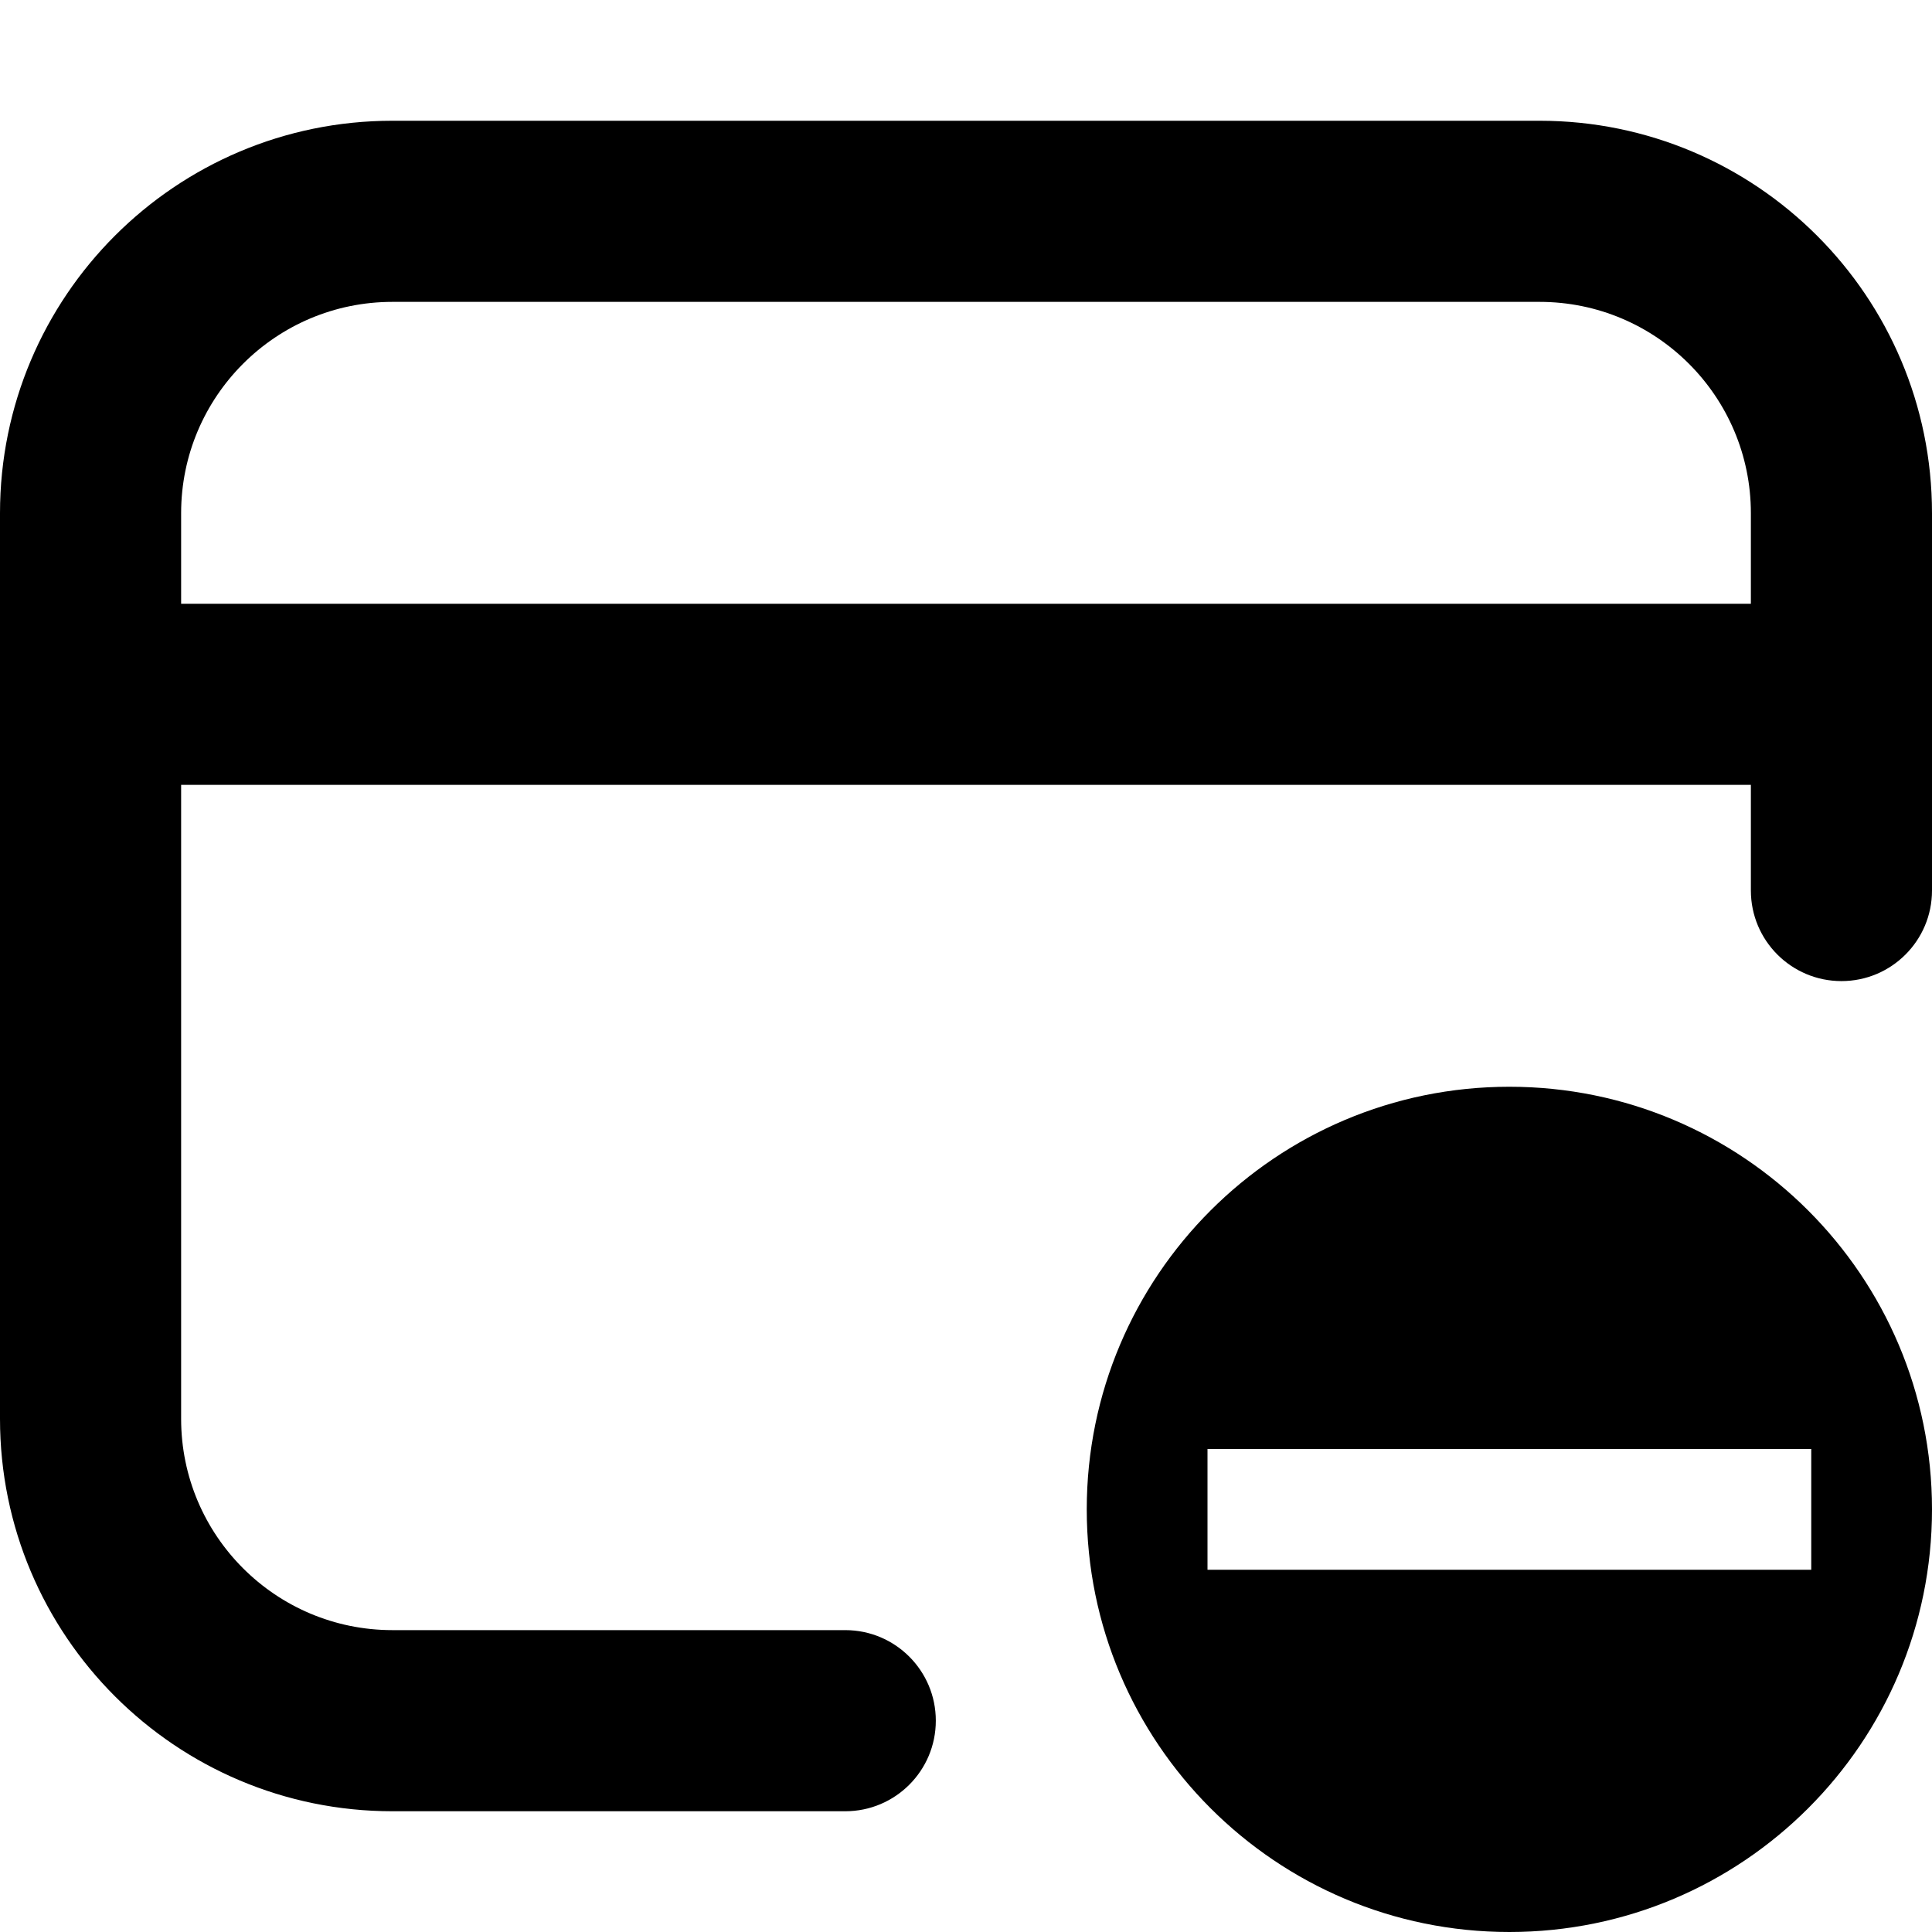
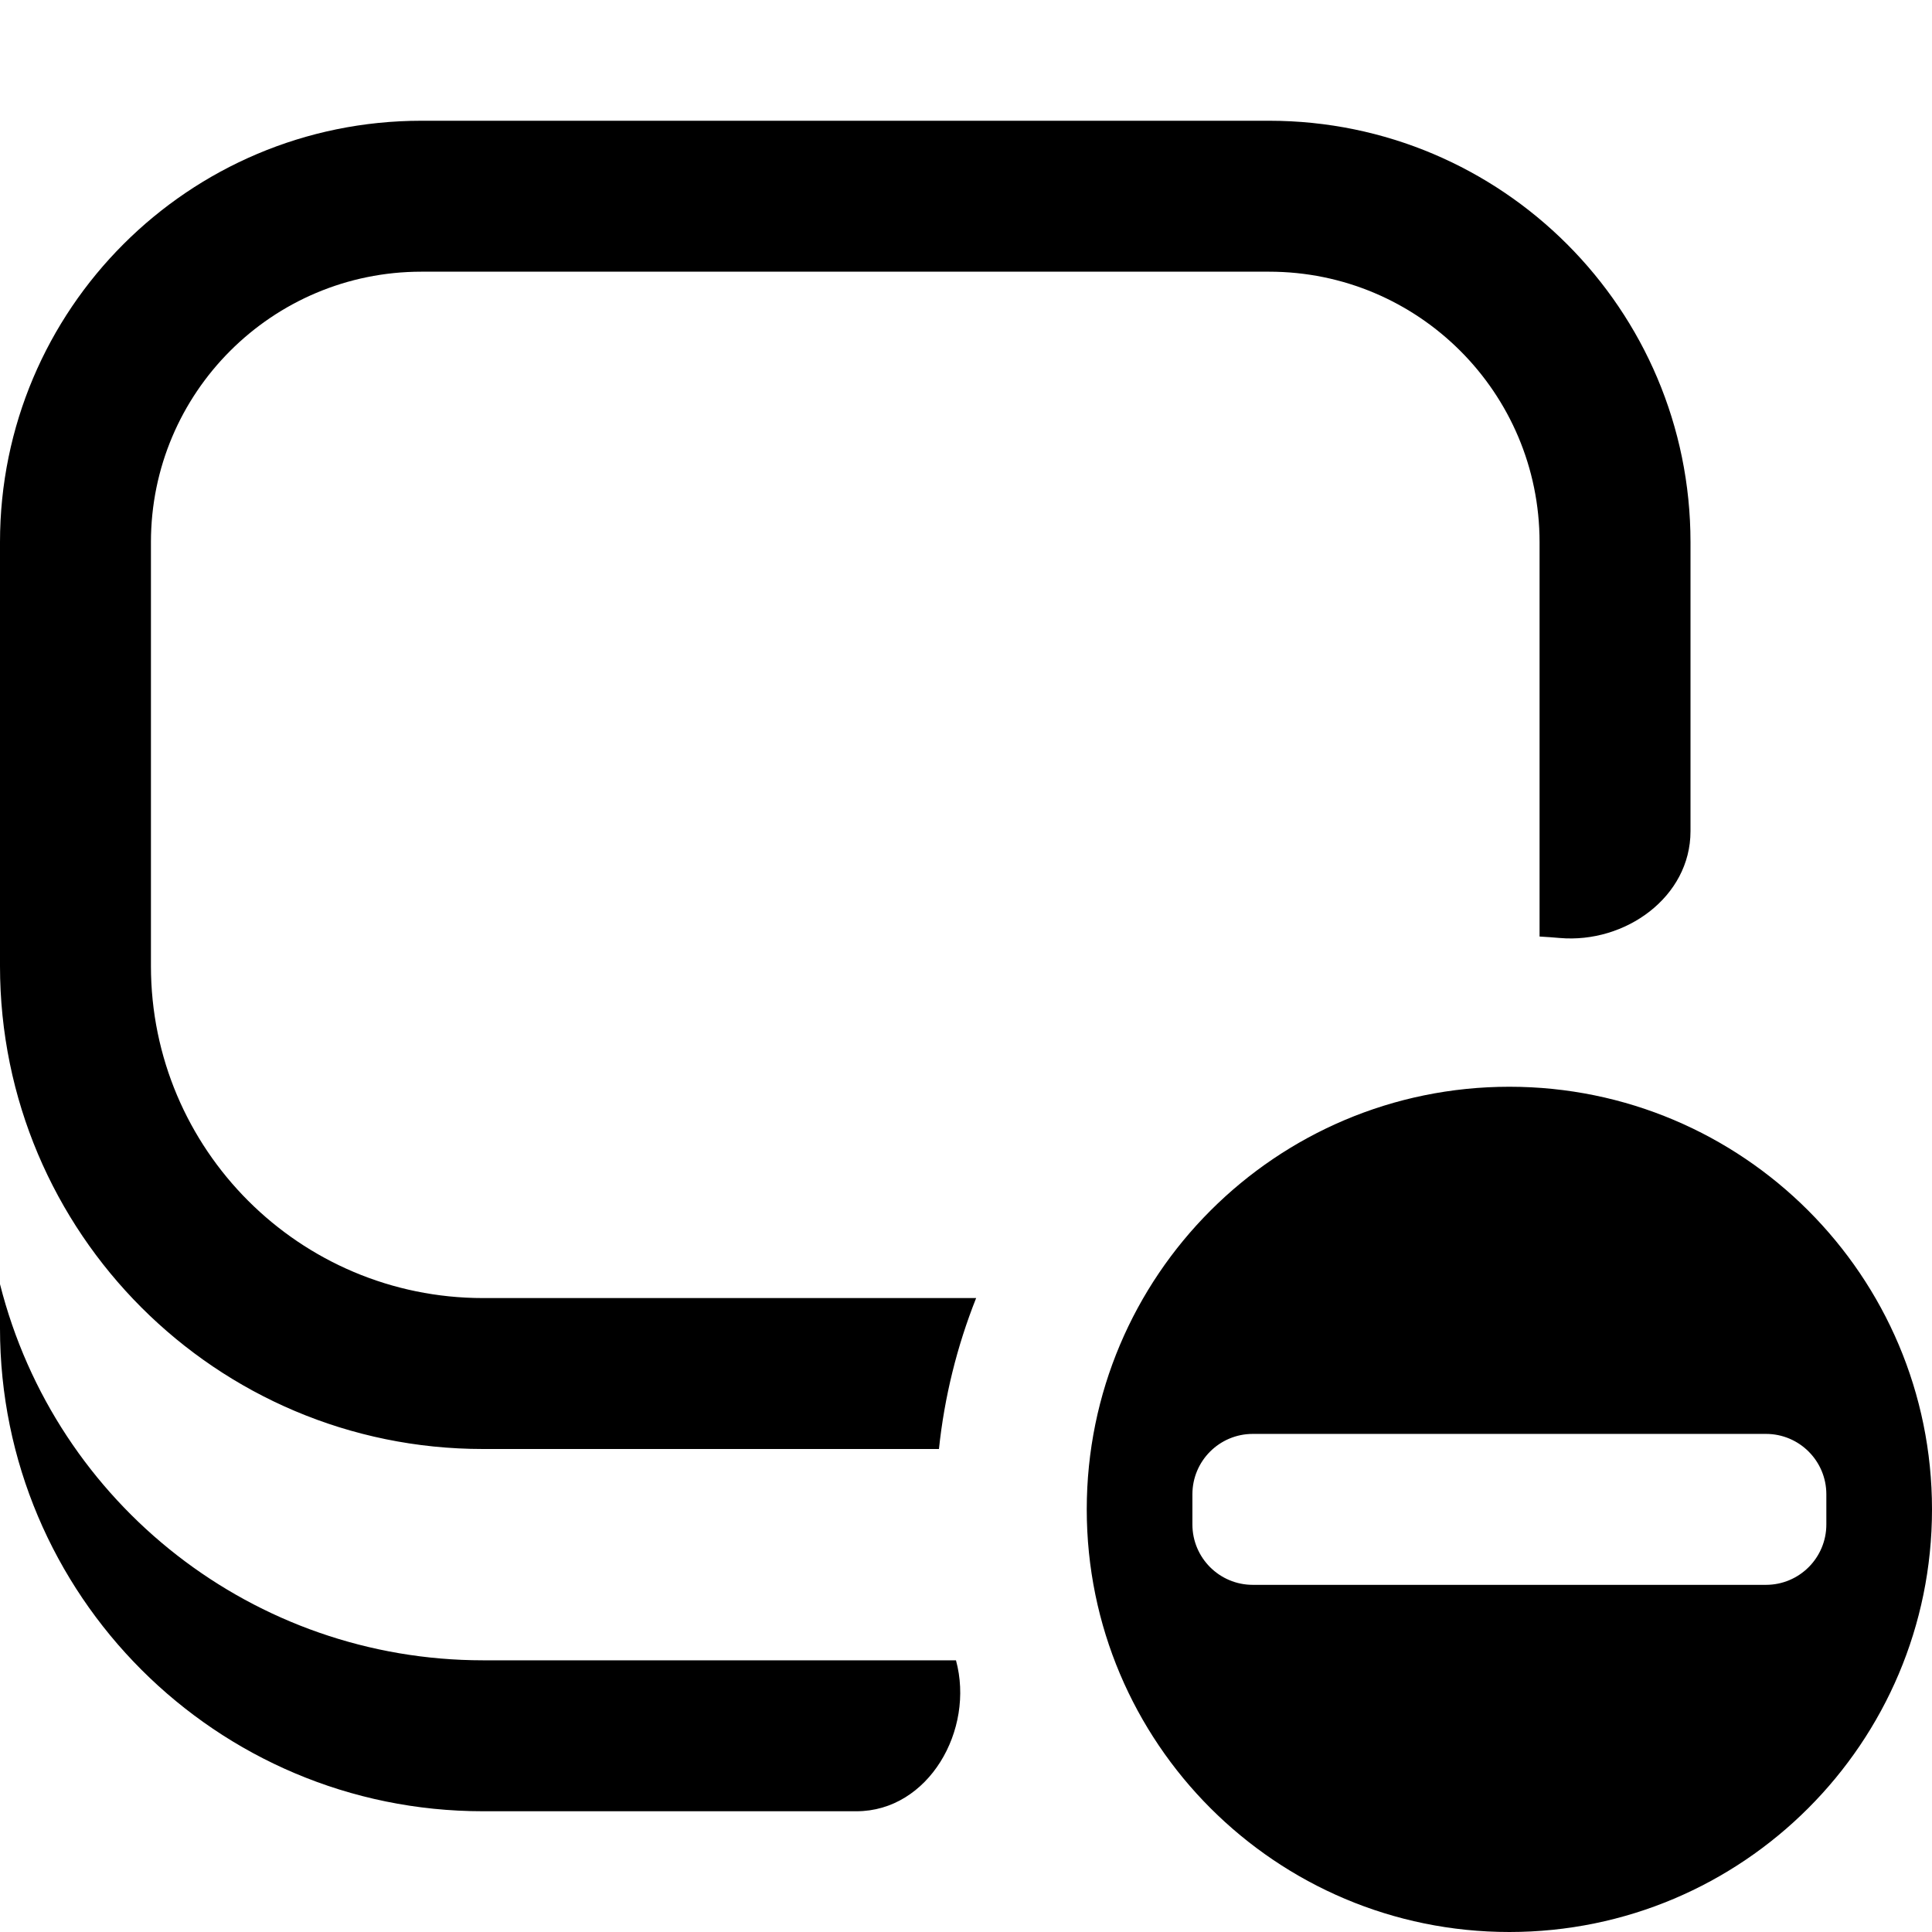
<svg xmlns="http://www.w3.org/2000/svg" fill="none" viewBox="0 0 16 16">
-   <path fill="#000" fill-rule="evenodd" d="M3.25 1A3.25 3.25 0 0 0 0 4.25v7.5A3.25 3.25 0 0 0 3.25 15H7a.75.75 0 0 0 0-1.5H3.25a1.75 1.75 0 0 1-1.75-1.75V6.5h13v.875a.75.75 0 0 0 1.5 0V4.25A3.25 3.25 0 0 0 12.75 1h-9.5ZM14.5 5h-13v-.75c0-.966.784-1.75 1.75-1.75h9.5c.966 0 1.75.784 1.75 1.75V5Z" clip-rule="evenodd" />
-   <path fill="#000" fill-rule="evenodd" d="M16 12.5a3.5 3.5 0 1 1-7 0 3.5 3.5 0 0 1 7 0Zm-6-.5h5v1h-5v-1Z" clip-rule="evenodd" />
+   <path fill="#000" d="M12.5 9a3.5 3.5 0 1 1 0 7 3.5 3.5 0 0 1 0-7ZM0 10.635a4.126 4.126 0 0 0 4 3.115h3.917c.157.576-.227 1.25-.824 1.25H4a4 4 0 0 1-4-4v-.365Zm10.375 1.24a.5.5 0 0 0-.5.5v.25a.5.5 0 0 0 .5.5h4.25a.5.5 0 0 0 .5-.5v-.25a.5.5 0 0 0-.5-.5h-4.25ZM10.511 1A3.49 3.49 0 0 1 14 4.49v2.394c0 .545-.54.931-1.083.884a4.655 4.655 0 0 0-.167-.012V4.489a2.24 2.24 0 0 0-2.24-2.239H3.49a2.24 2.24 0 0 0-2.24 2.24V8A2.75 2.75 0 0 0 4 10.75h4.084A4.718 4.718 0 0 0 7.776 12H4a4 4 0 0 1-4-4V4.49A3.49 3.49 0 0 1 3.49 1h7.02Z" />
</svg>
